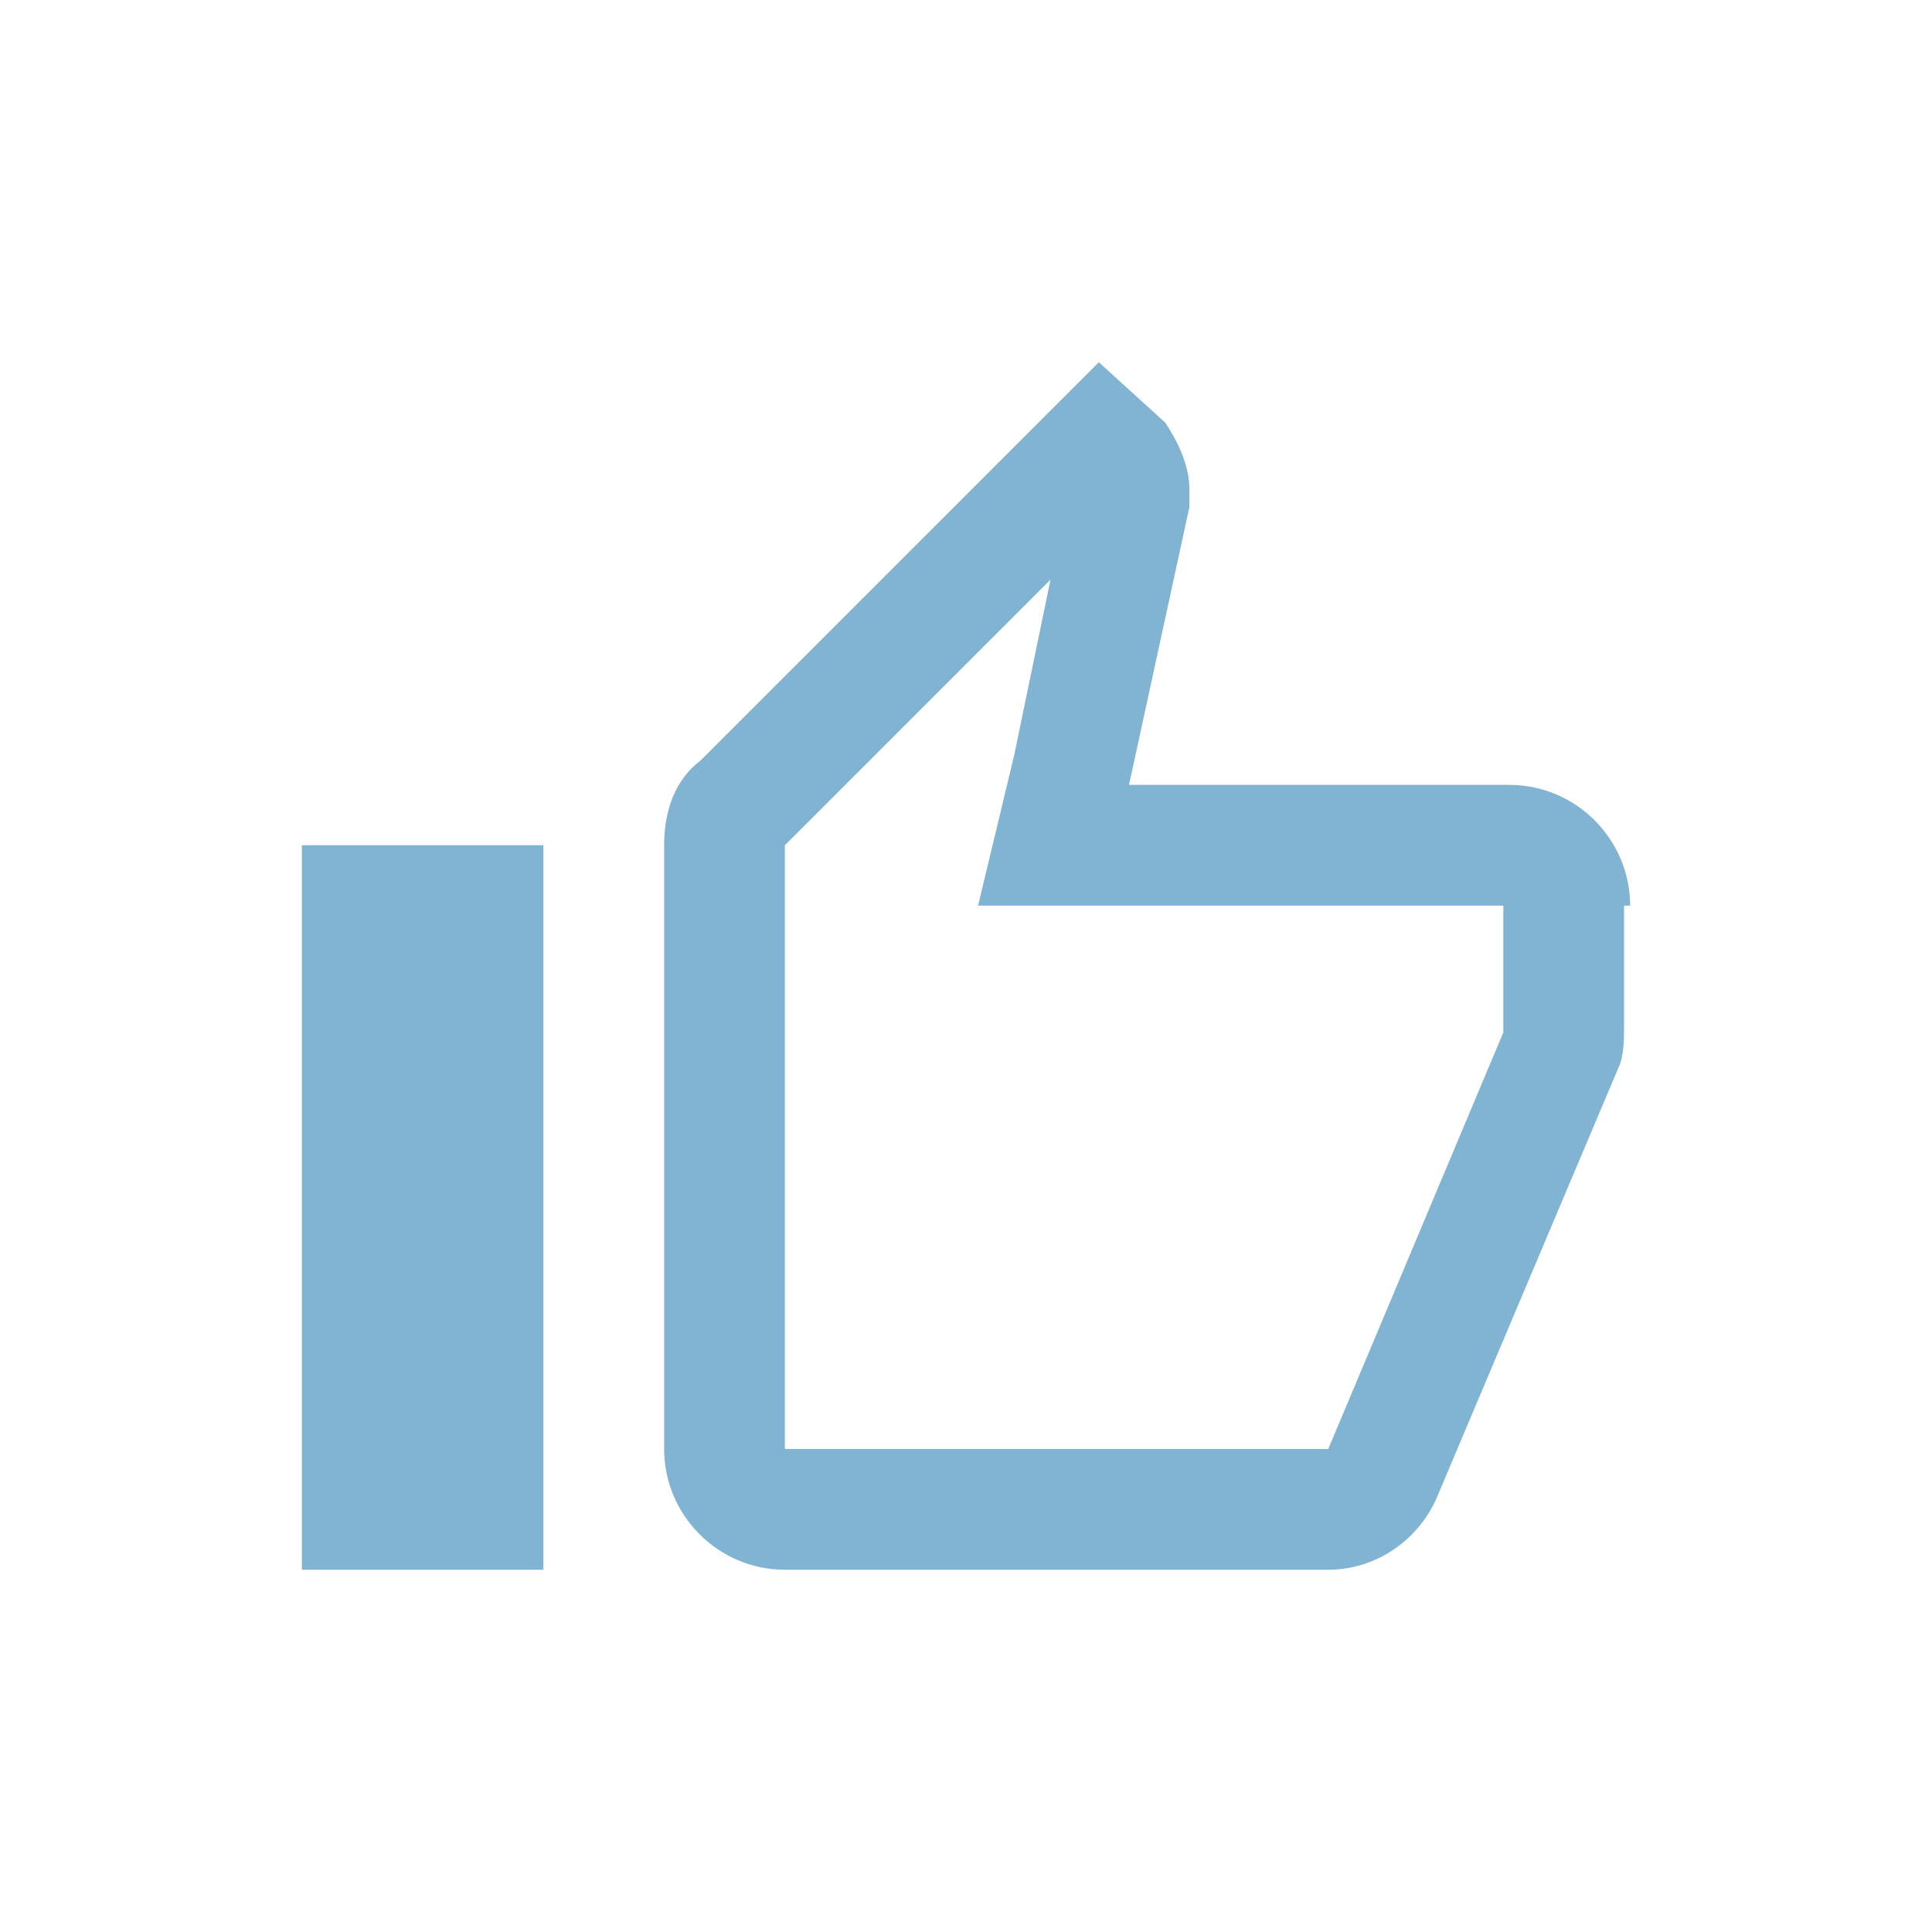
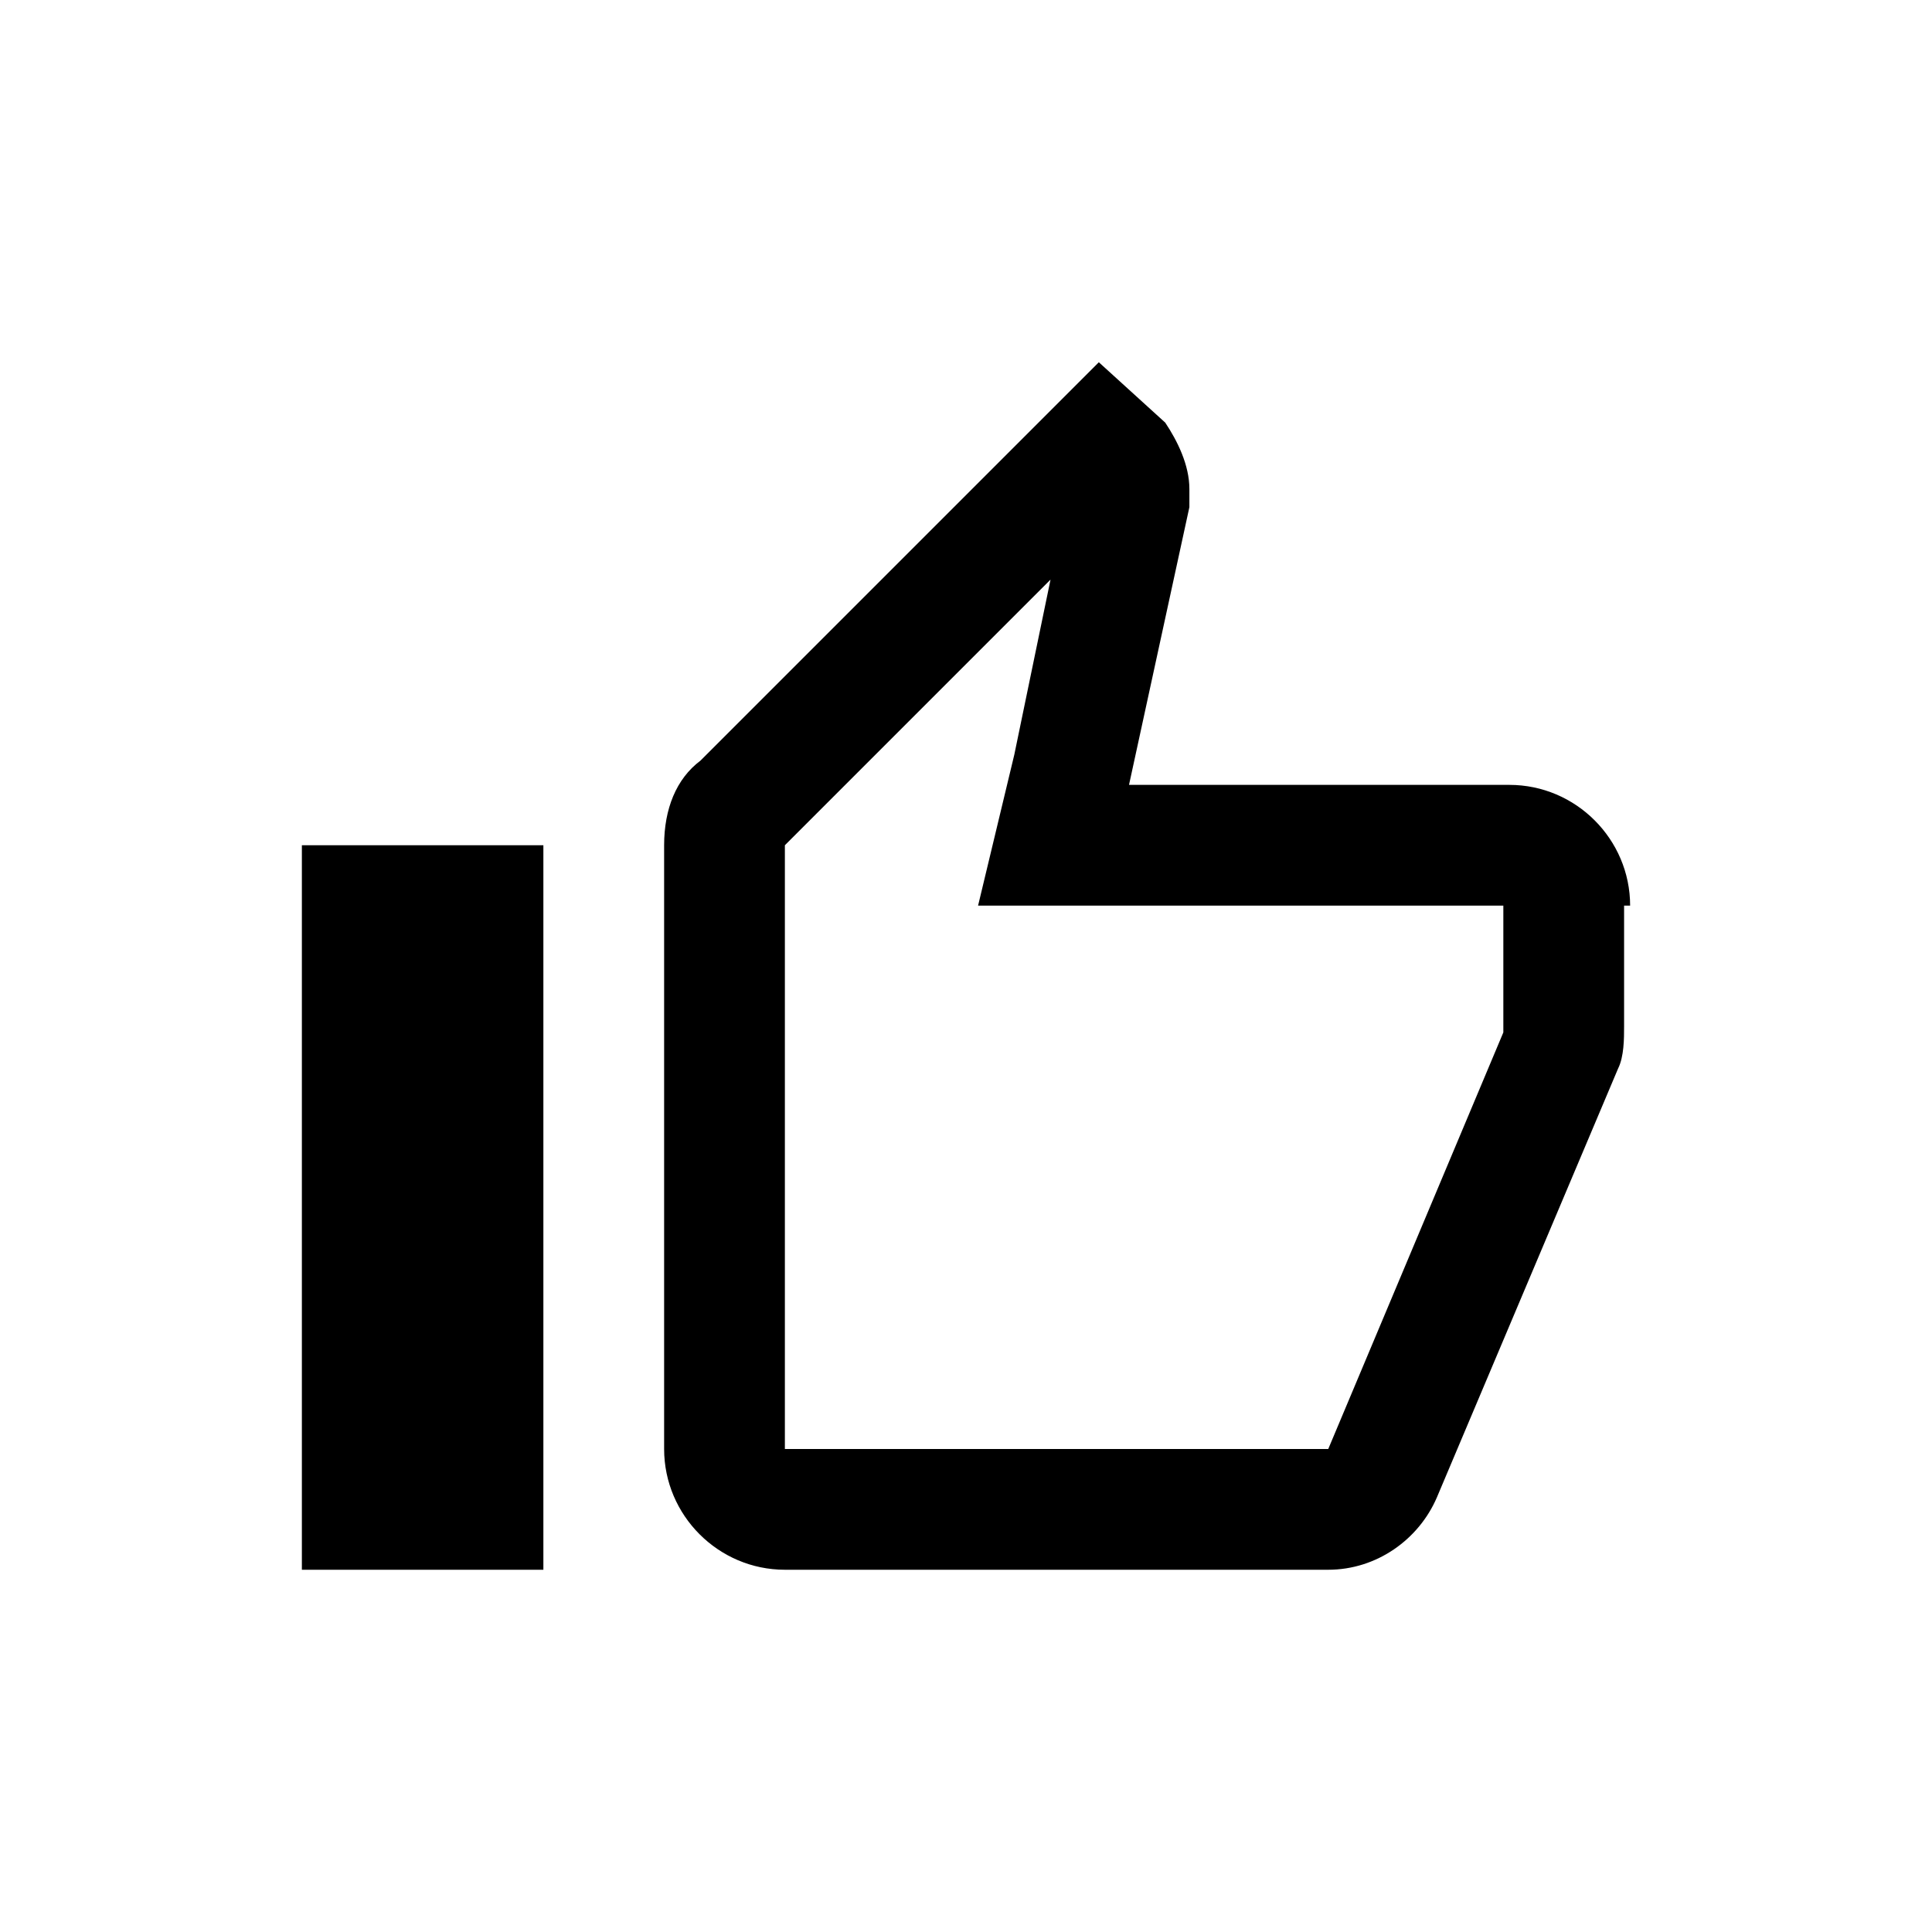
- <svg xmlns="http://www.w3.org/2000/svg" viewBox="0 0 32 32" id="icon-like" fill="currentColor">
-   <path d="M17.4 9.6L16.8 12.5L16.2 15H18.7H24.9V17C24.9 17 24.9 17 24.9 17.1L22 24H13V14L17.4 9.6ZM7 16V24V16ZM18.2 6L11.6 12.6C11.2 12.9 11 13.4 11 14V24C11 25.1 11.9 26 13 26H22C22.8 26 23.5 25.5 23.8 24.8L26.8 17.7C26.9 17.5 26.9 17.2 26.9 17V15H27C27 13.9 26.1 13 25 13H18.7L19.7 8.4V8.1C19.7 7.7 19.5 7.3 19.3 7L18.2 6ZM9 14H5V26H9V14Z" fill="#81B3D2" />
+ <svg xmlns="http://www.w3.org/2000/svg" width="32" height="32" viewBox="0 0 32 32" fill="none">
+   <path d="M17.4 9.6L16.8 12.5L16.2 15H18.7H24.9V17C24.9 17 24.9 17 24.9 17.1L22 24H13V14L17.4 9.6ZM7 16V24V16ZM18.2 6L11.6 12.6C11.2 12.9 11 13.4 11 14V24C11 25.1 11.9 26 13 26H22C22.8 26 23.5 25.5 23.8 24.8L26.8 17.7C26.9 17.5 26.9 17.2 26.9 17V15H27C27 13.9 26.1 13 25 13H18.7L19.7 8.4V8.1C19.7 7.7 19.5 7.3 19.3 7L18.2 6ZM9 14H5V26H9V14Z" fill="currentColor" />
</svg>
